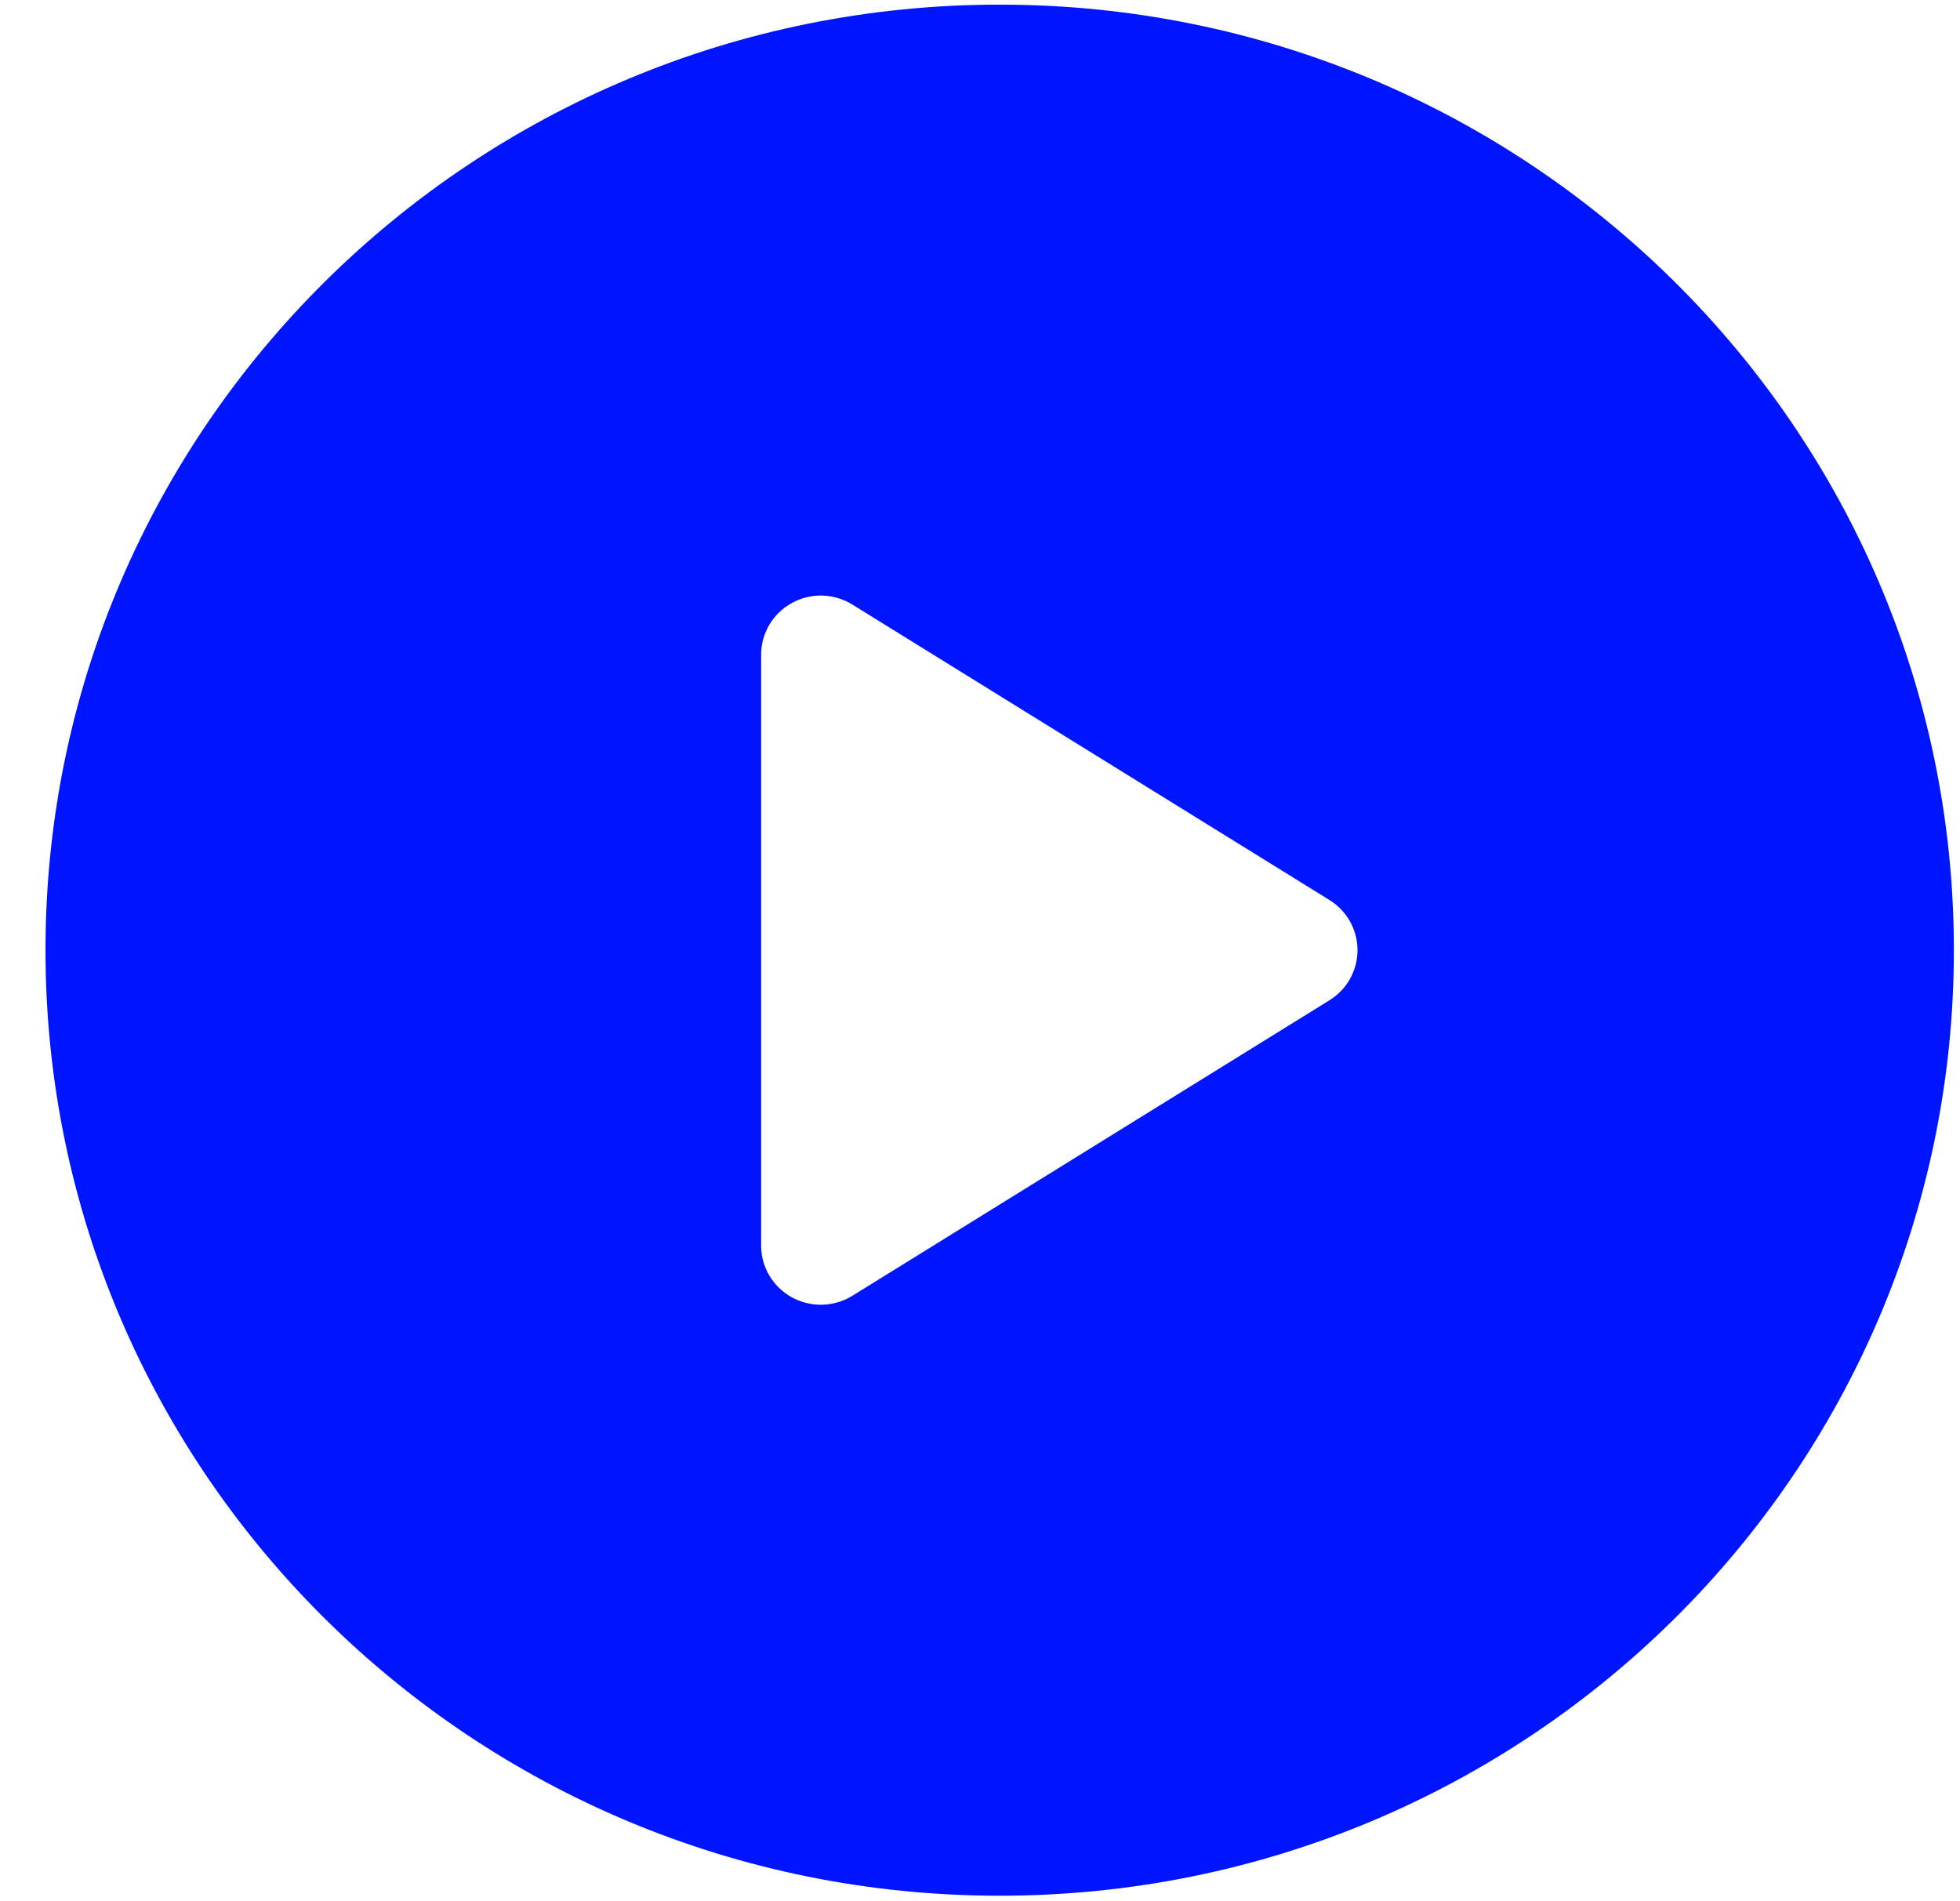
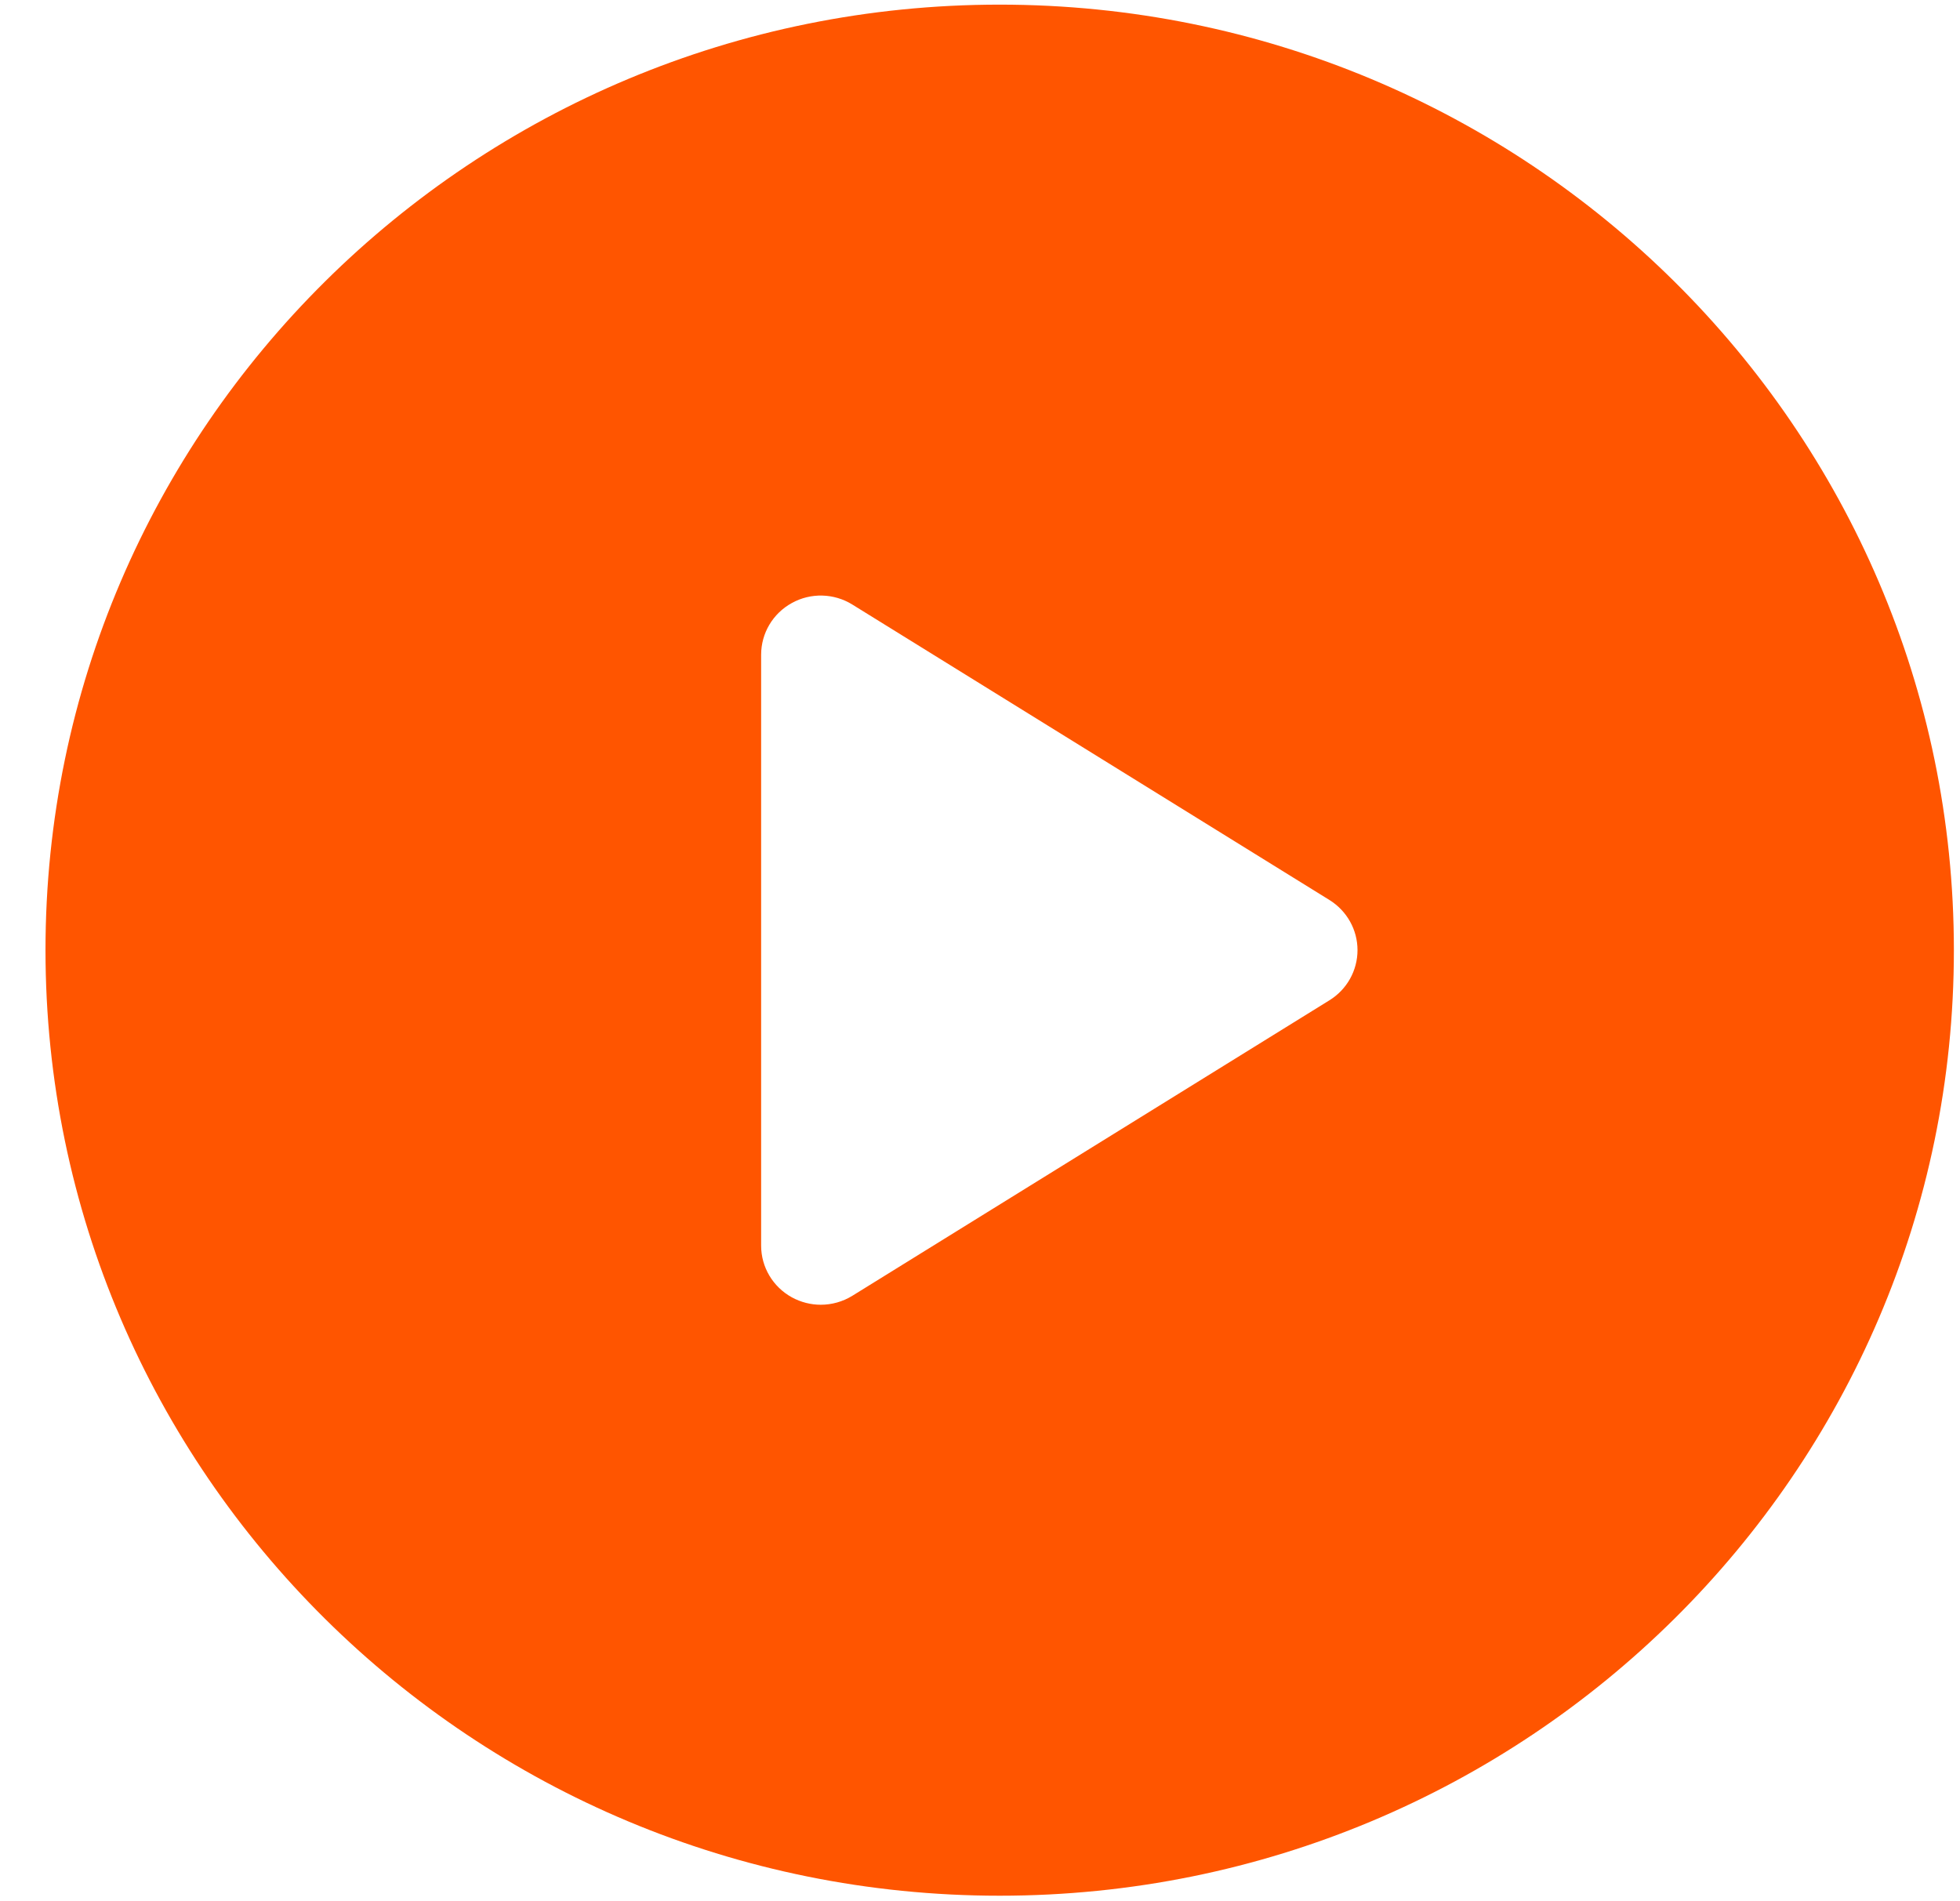
<svg xmlns="http://www.w3.org/2000/svg" width="33" height="32" viewBox="0 0 33 32" fill="none">
-   <path d="M16.831 0.078C7.959 0.078 0.766 7.206 0.766 15.999C0.766 24.792 7.959 31.921 16.831 31.921C25.704 31.921 32.897 24.792 32.897 15.999C32.897 7.206 25.704 0.078 16.831 0.078ZM22.384 16.843L14.351 21.819C14.189 21.919 14.004 21.97 13.819 21.97C13.652 21.97 13.484 21.928 13.332 21.845C13.013 21.669 12.815 21.337 12.815 20.975V11.024C12.815 10.662 13.013 10.329 13.332 10.154C13.651 9.977 14.042 9.988 14.351 10.18L22.384 15.155C22.678 15.338 22.856 15.656 22.856 15.999C22.856 16.342 22.678 16.661 22.384 16.843Z" fill="#0015FF" />
+   <path d="M16.831 0.078C7.959 0.078 0.766 7.206 0.766 15.999C0.766 24.792 7.959 31.921 16.831 31.921C25.704 31.921 32.897 24.792 32.897 15.999C32.897 7.206 25.704 0.078 16.831 0.078ZM22.384 16.843L14.351 21.819C14.189 21.919 14.004 21.97 13.819 21.97C13.652 21.97 13.484 21.928 13.332 21.845C13.013 21.669 12.815 21.337 12.815 20.975V11.024C12.815 10.662 13.013 10.329 13.332 10.154C13.651 9.977 14.042 9.988 14.351 10.18L22.384 15.155C22.678 15.338 22.856 15.656 22.856 15.999C22.856 16.342 22.678 16.661 22.384 16.843Z" fill="#FF5500" />
</svg>
